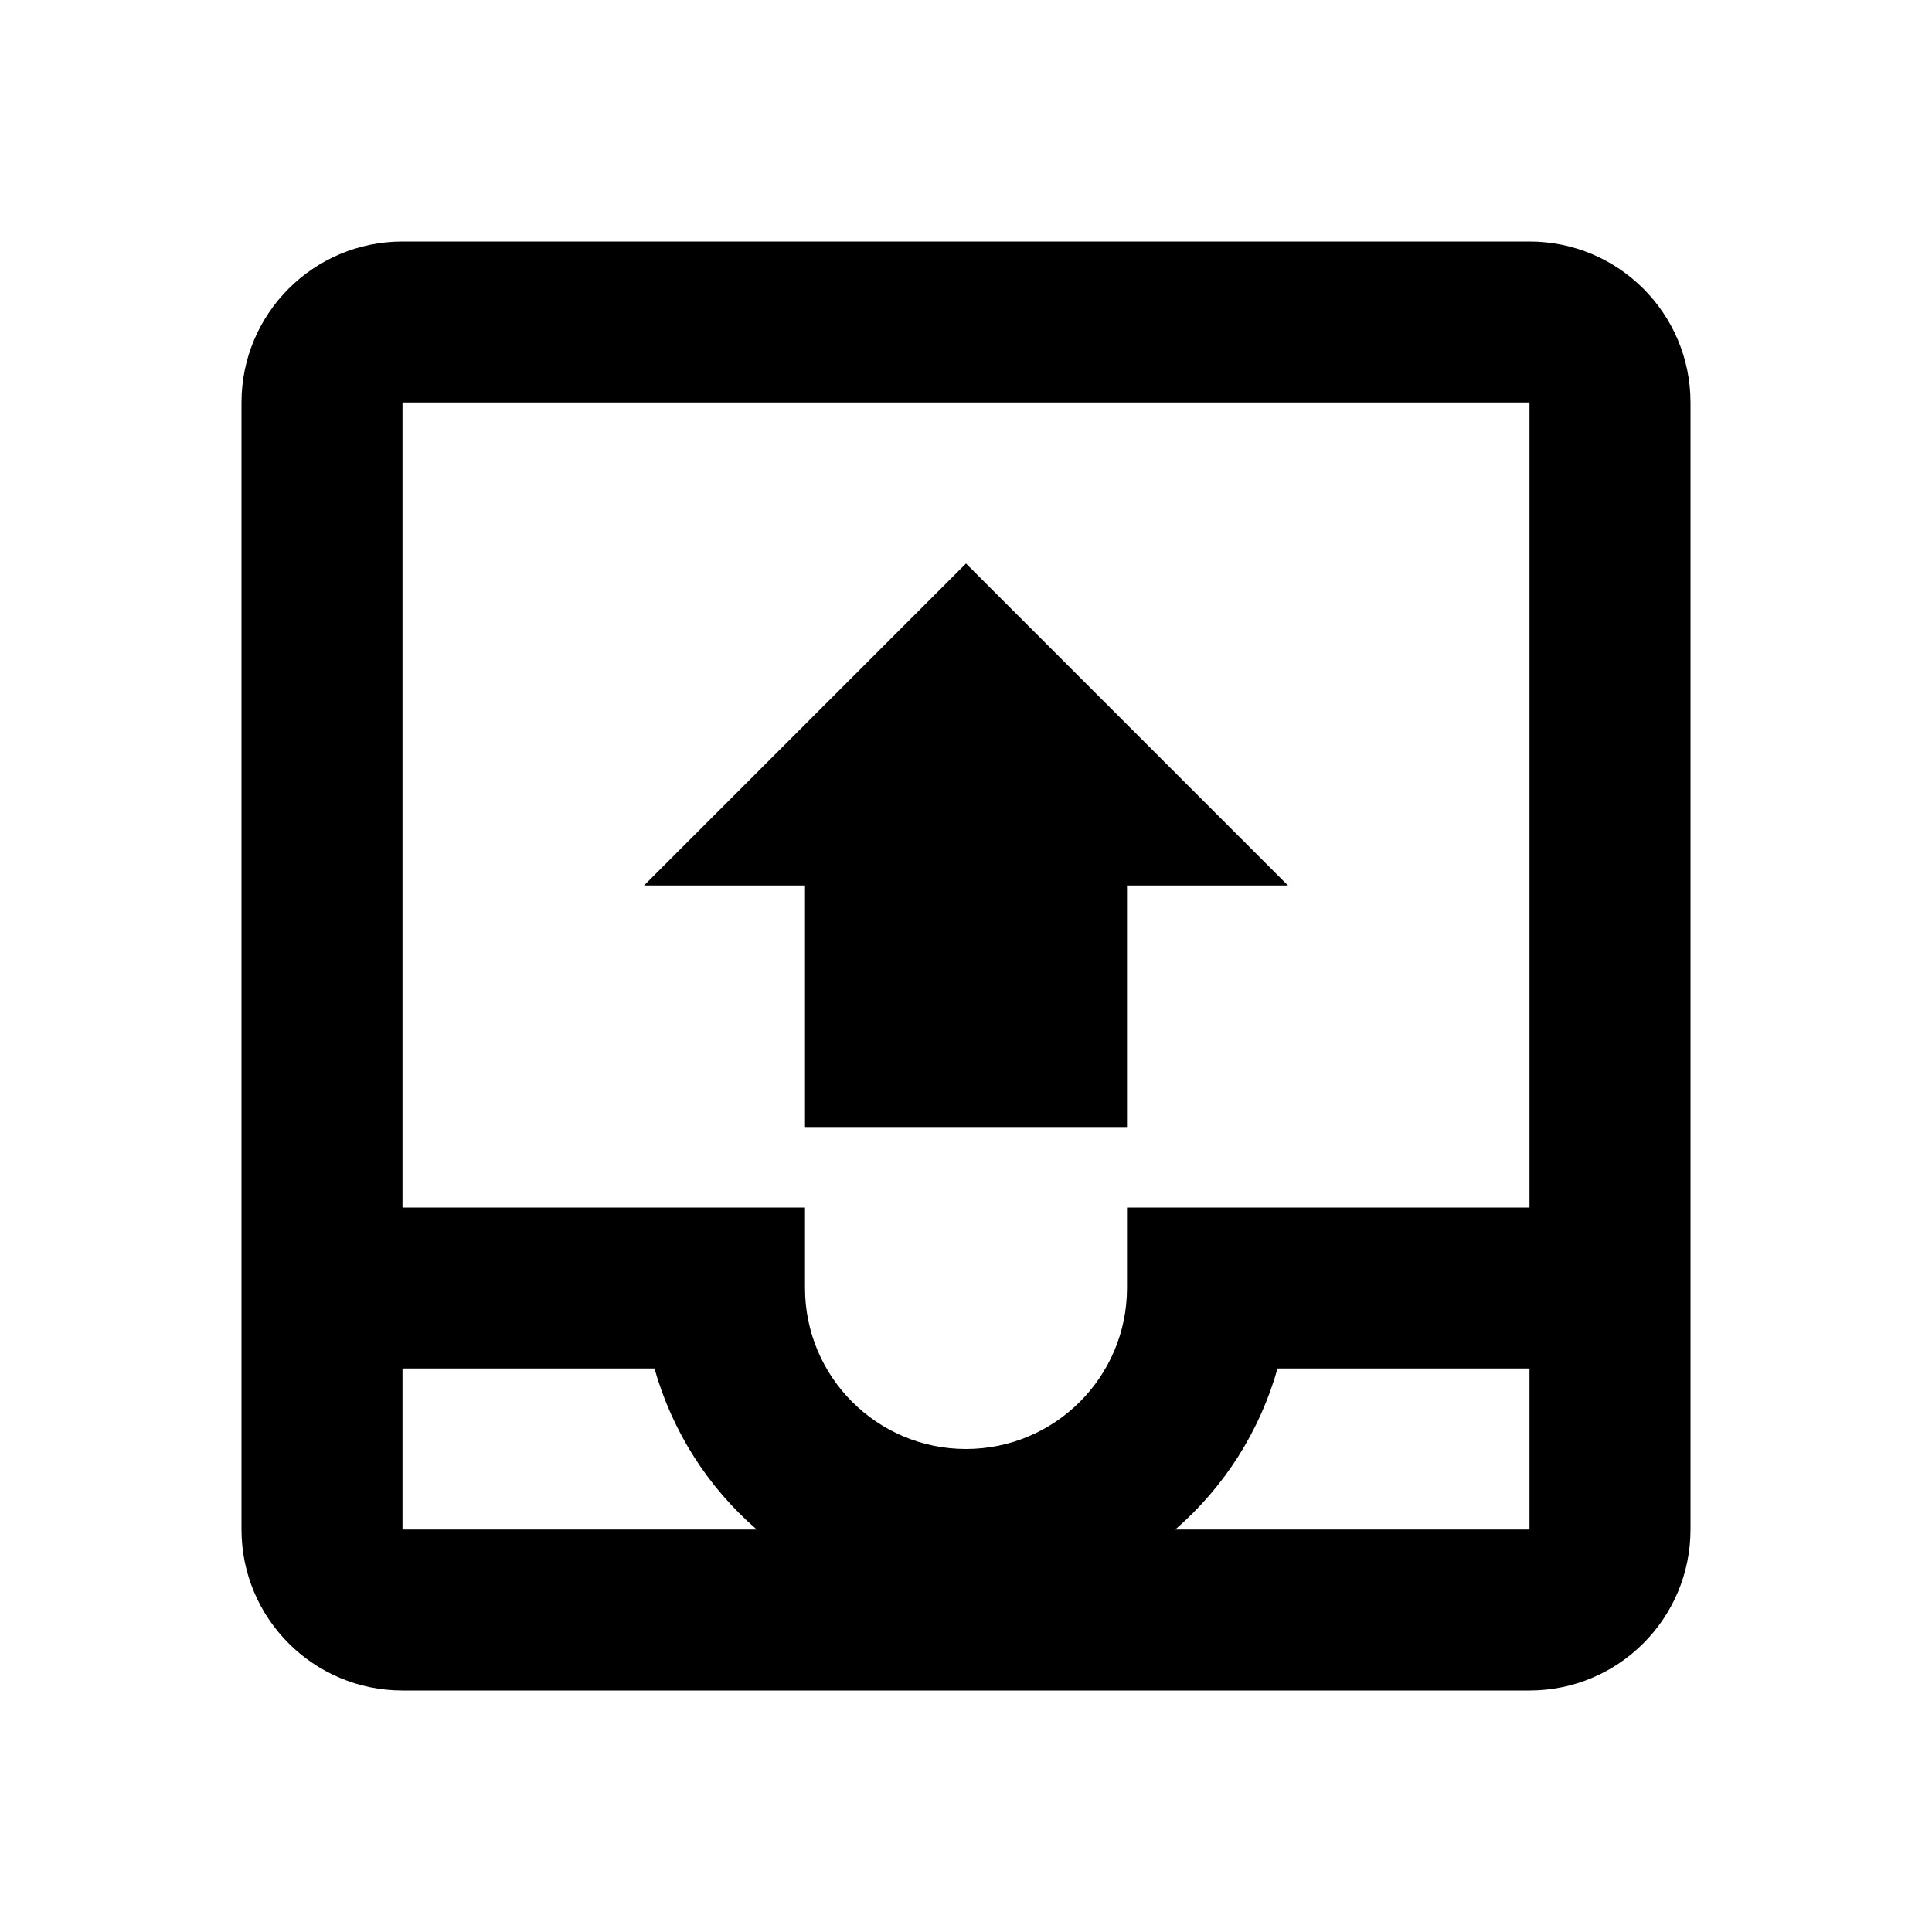
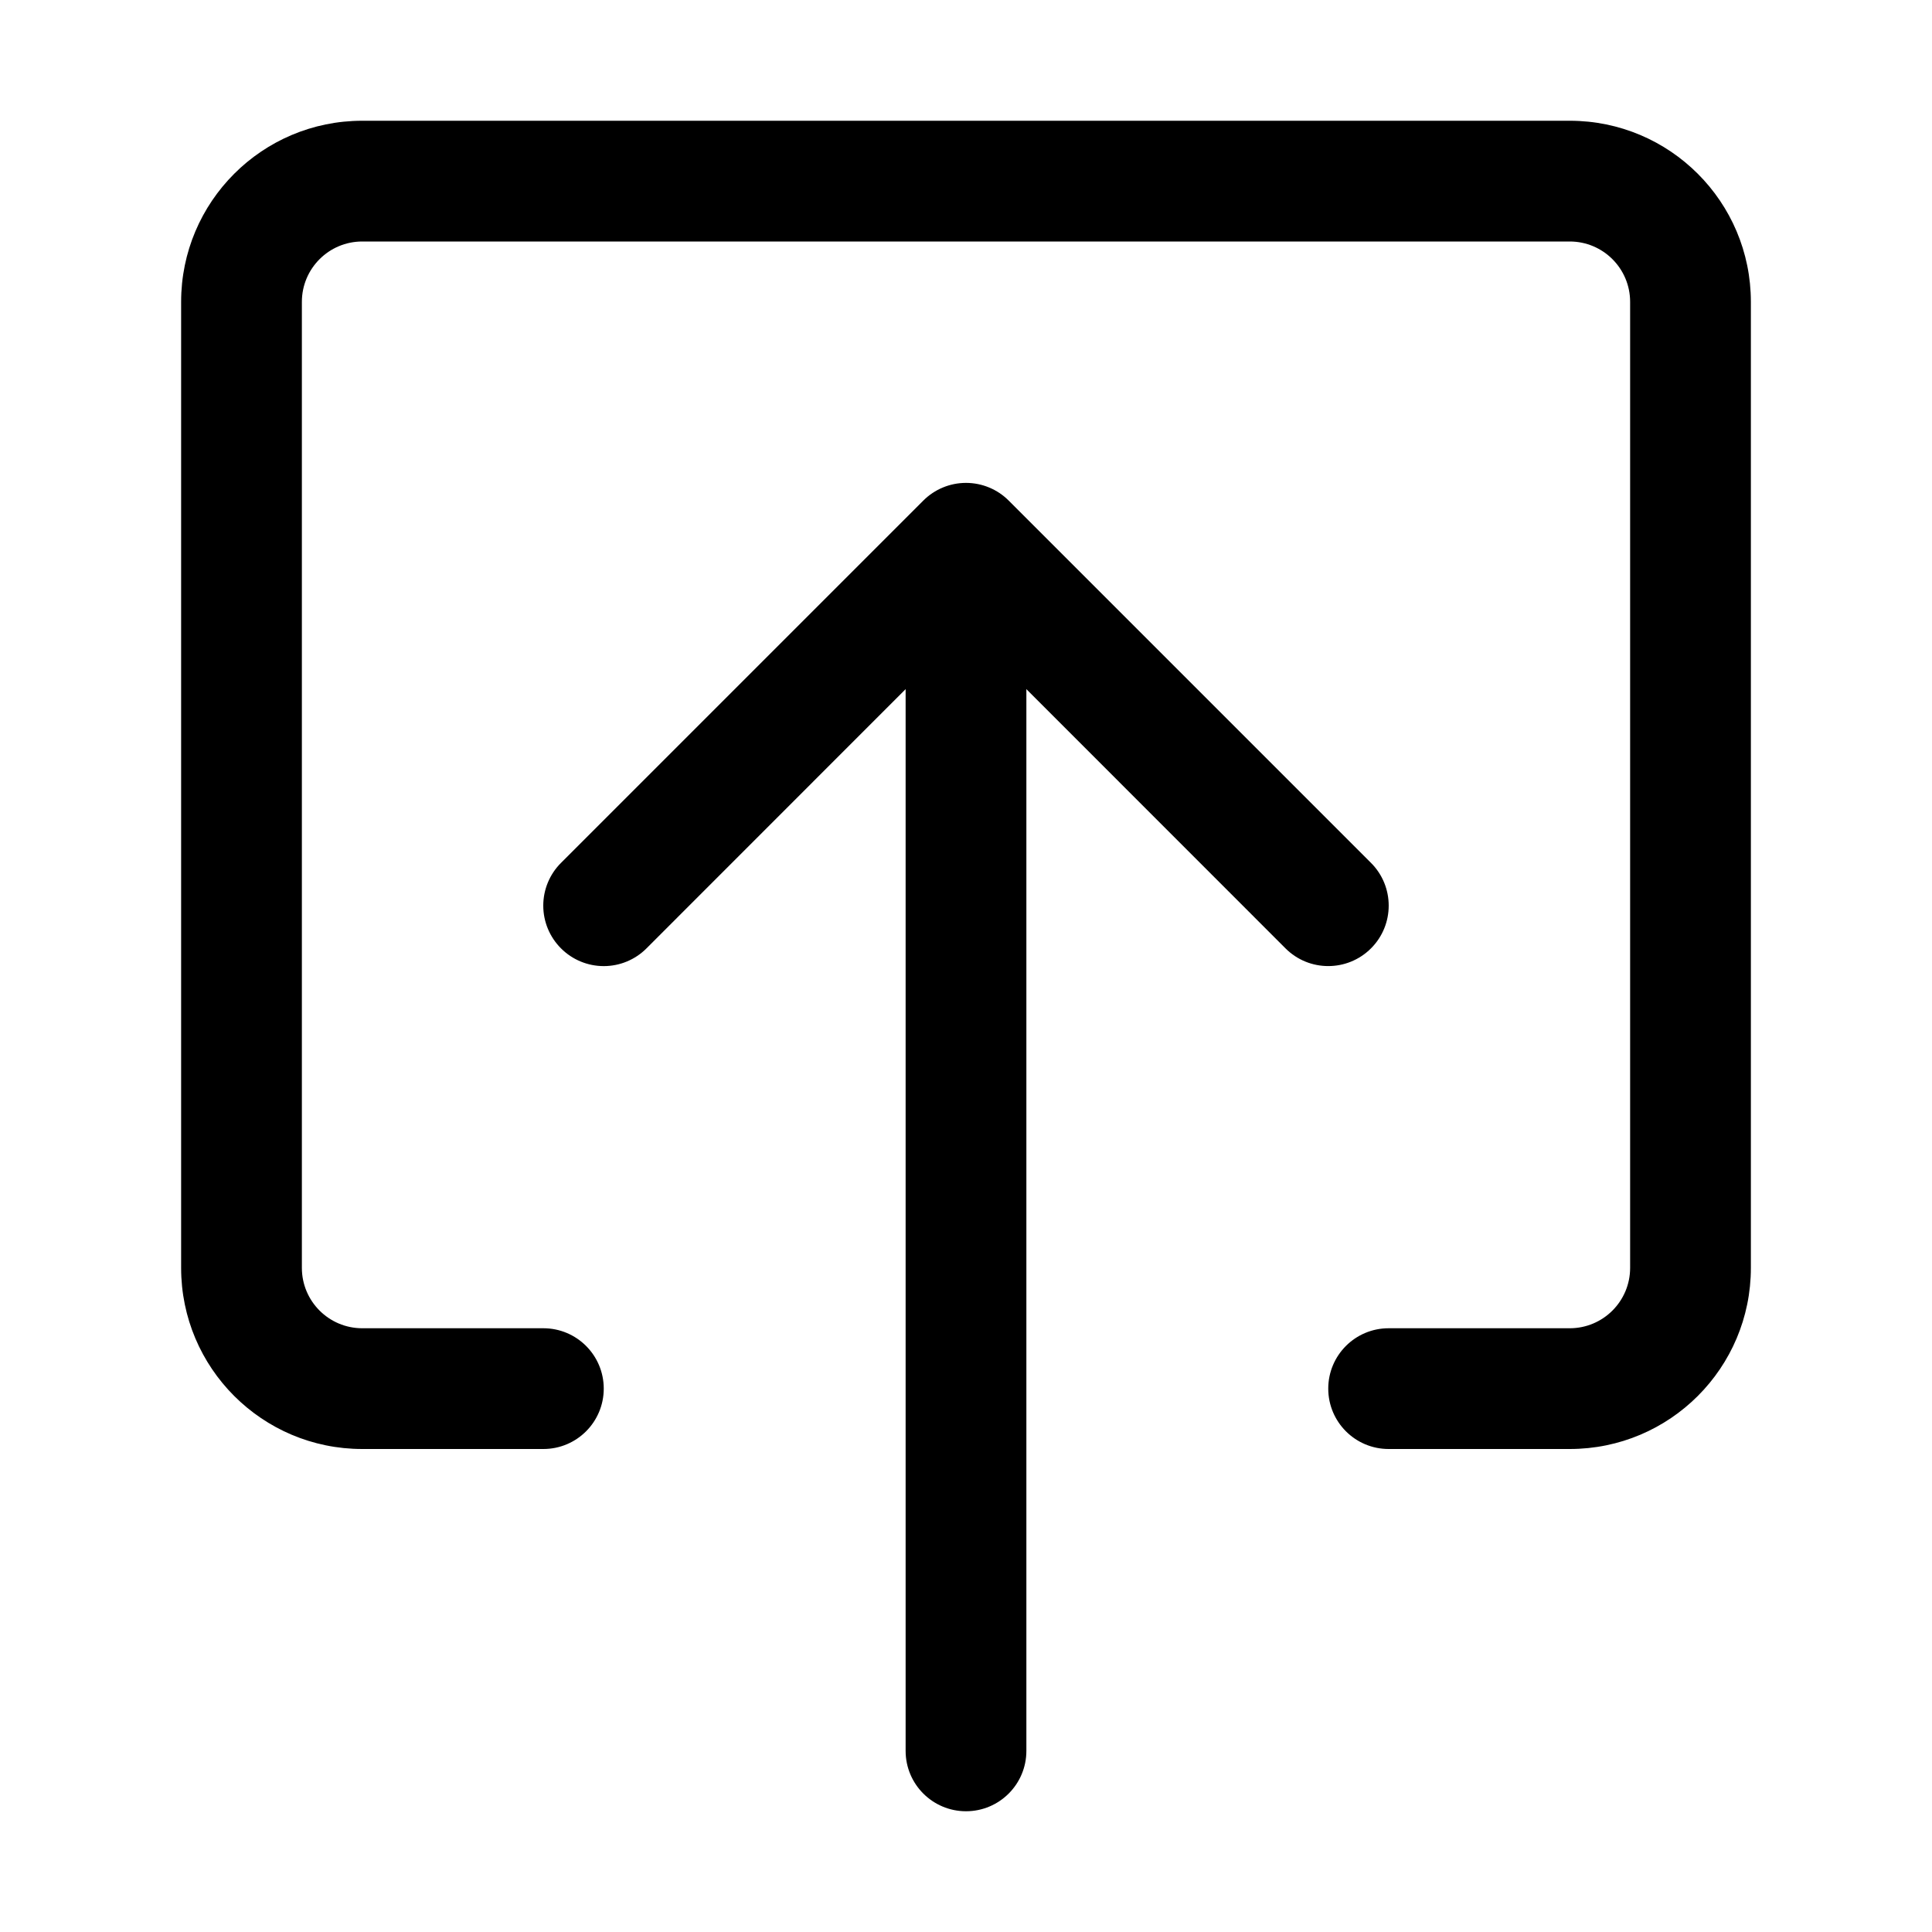
- <svg xmlns="http://www.w3.org/2000/svg" version="1.1" width="24" height="24" viewBox="0 0 24 24">
-   <path d="M19 3H5A2 2 0 0 0 3 5V19A2 2 0 0 0 5 21H19A2 2 0 0 0 21 19V5A2 2 0 0 0 19 3M5 19V17H8.13A4.13 4.13 0 0 0 9.4 19M19 19H14.6A4.13 4.13 0 0 0 15.87 17H19M19 15H14V16A2 2 0 0 1 10 16V15H5V5H19M8 11H10V14H14V11H16L12 7" />
+ <svg xmlns="http://www.w3.org/2000/svg" width="16" height="16" viewBox="0 0 16 16" class="bi bi-box-arrow-in-up" fill="currentColor">
+   <path fill-rule="evenodd" d="M4.646 7.854a.5.5 0 0 0 .708 0L8 5.207l2.646 2.647a.5.5 0 0 0 .708-.708l-3-3a.5.5 0 0 0-.708 0l-3 3a.5.5 0 0 0 0 .708z" />
+   <path fill-rule="evenodd" d="M8 15a.5.5 0 0 0 .5-.5v-9a.5.5 0 0 0-1 0v9a.5.5 0 0 0 .5.5z" />
+   <path fill-rule="evenodd" d="M1.5 2.5A1.5 1.5 0 0 1 3 1h10a1.5 1.5 0 0 1 1.5 1.5v8A1.5 1.5 0 0 1 13 12h-1.5a.5.5 0 0 1 0-1H13a.5.5 0 0 0 .5-.5v-8A.5.5 0 0 0 13 2H3a.5.5 0 0 0-.5.5v8a.5.5 0 0 0 .5.5h1.5a.5.5 0 0 1 0 1H3a1.5 1.5 0 0 1-1.5-1.5v-8z" />
</svg>
